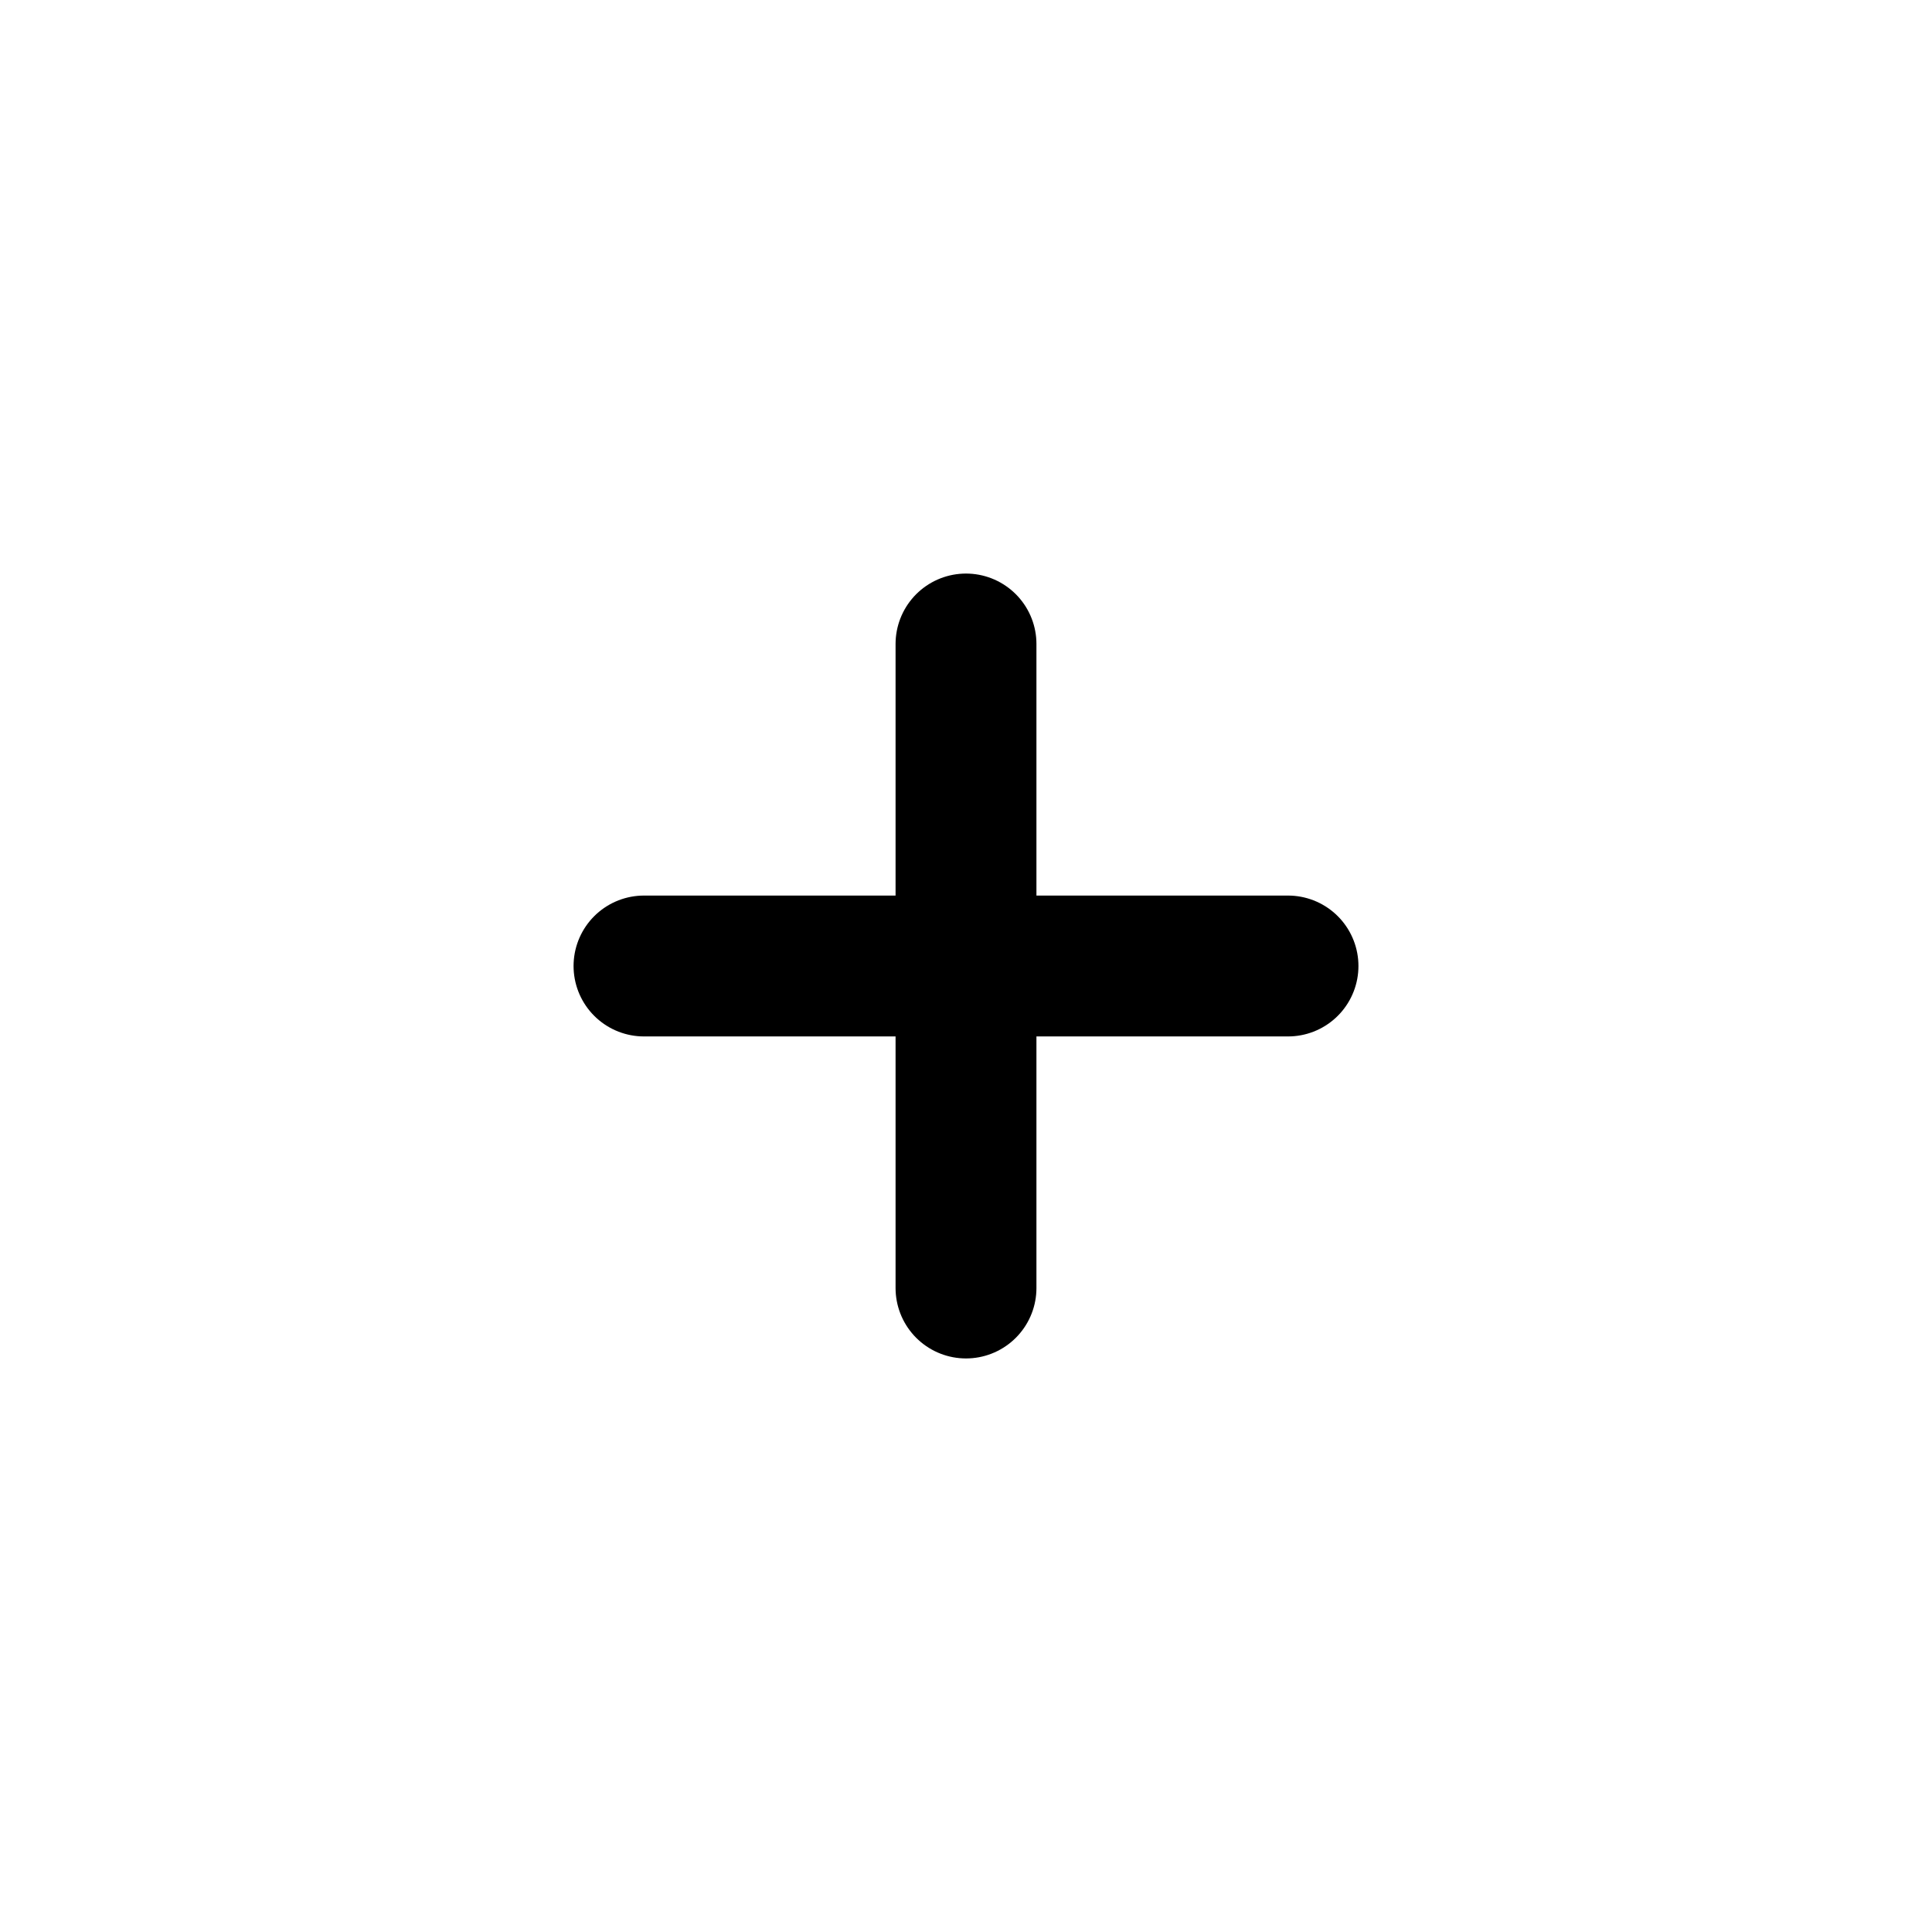
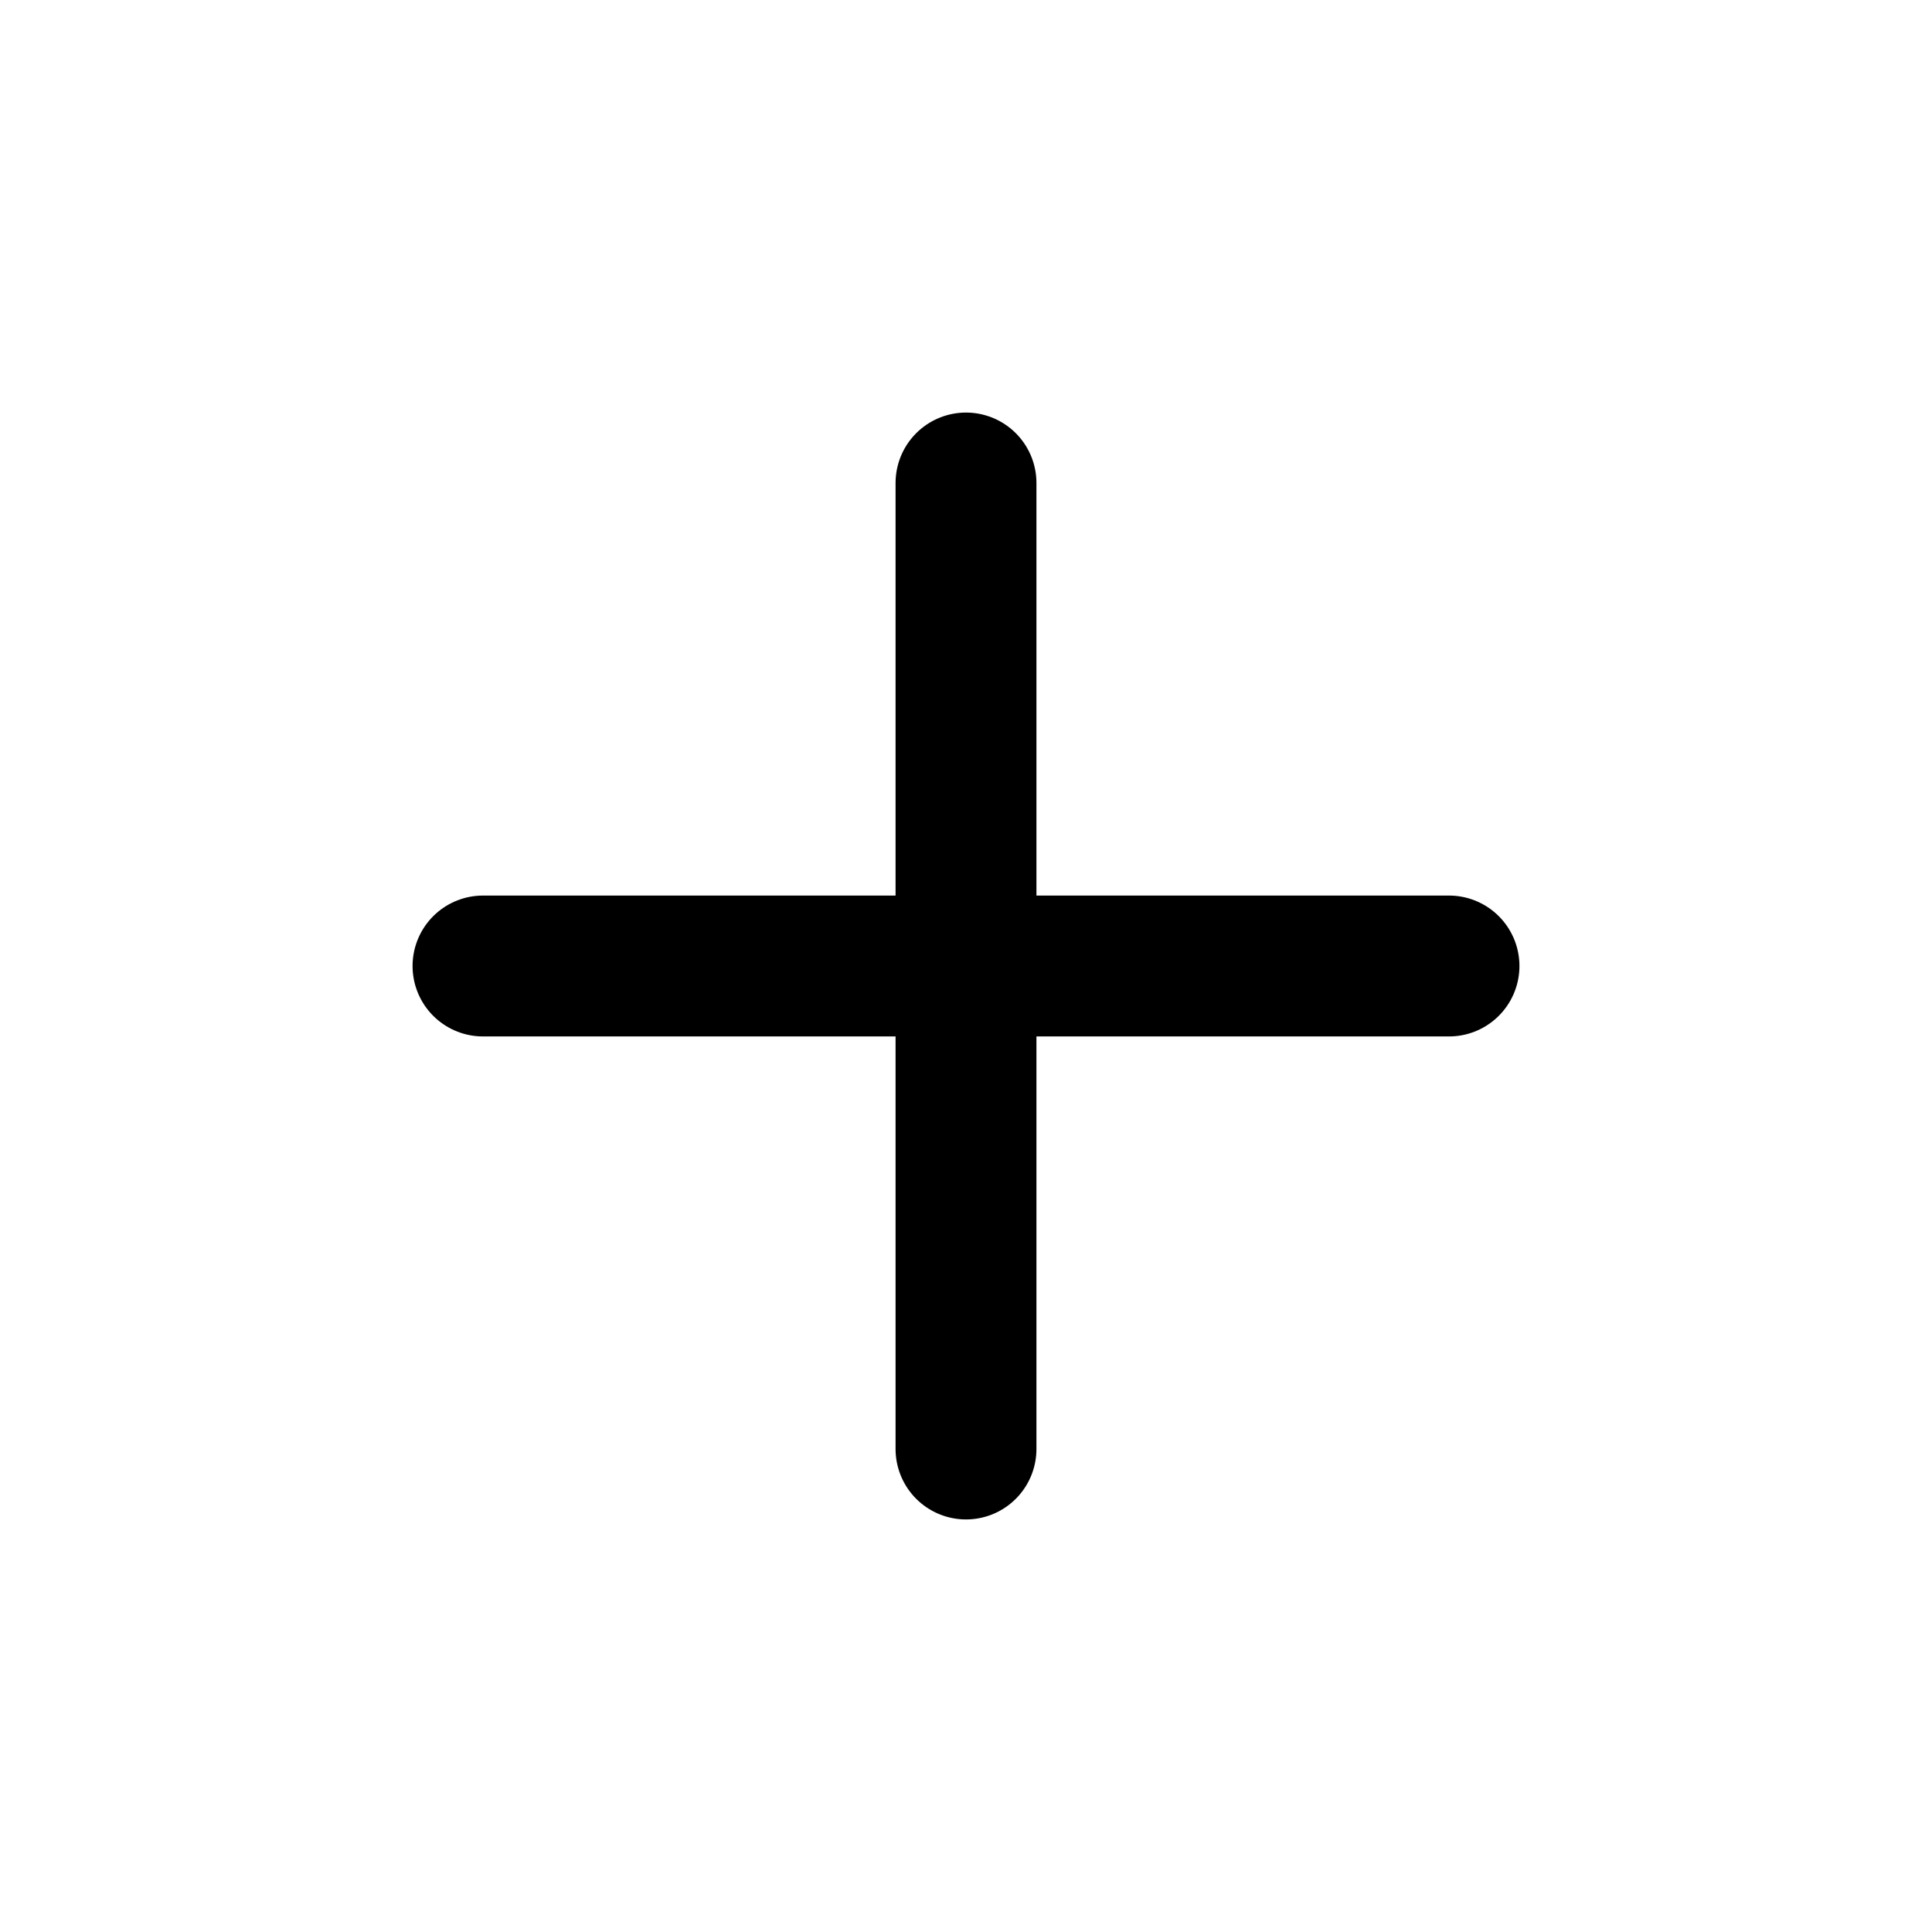
<svg xmlns="http://www.w3.org/2000/svg" viewBox="0 0 24 24" fill="none" stroke="currentColor" stroke-width="1.75" stroke-linecap="round" stroke-linejoin="round" role="img" aria-labelledby="title">
  <g>
-     <path d="M12 8v8M8 12h8" />
+     <path d="M12 6v12M6 12h12" />
  </g>
</svg>
